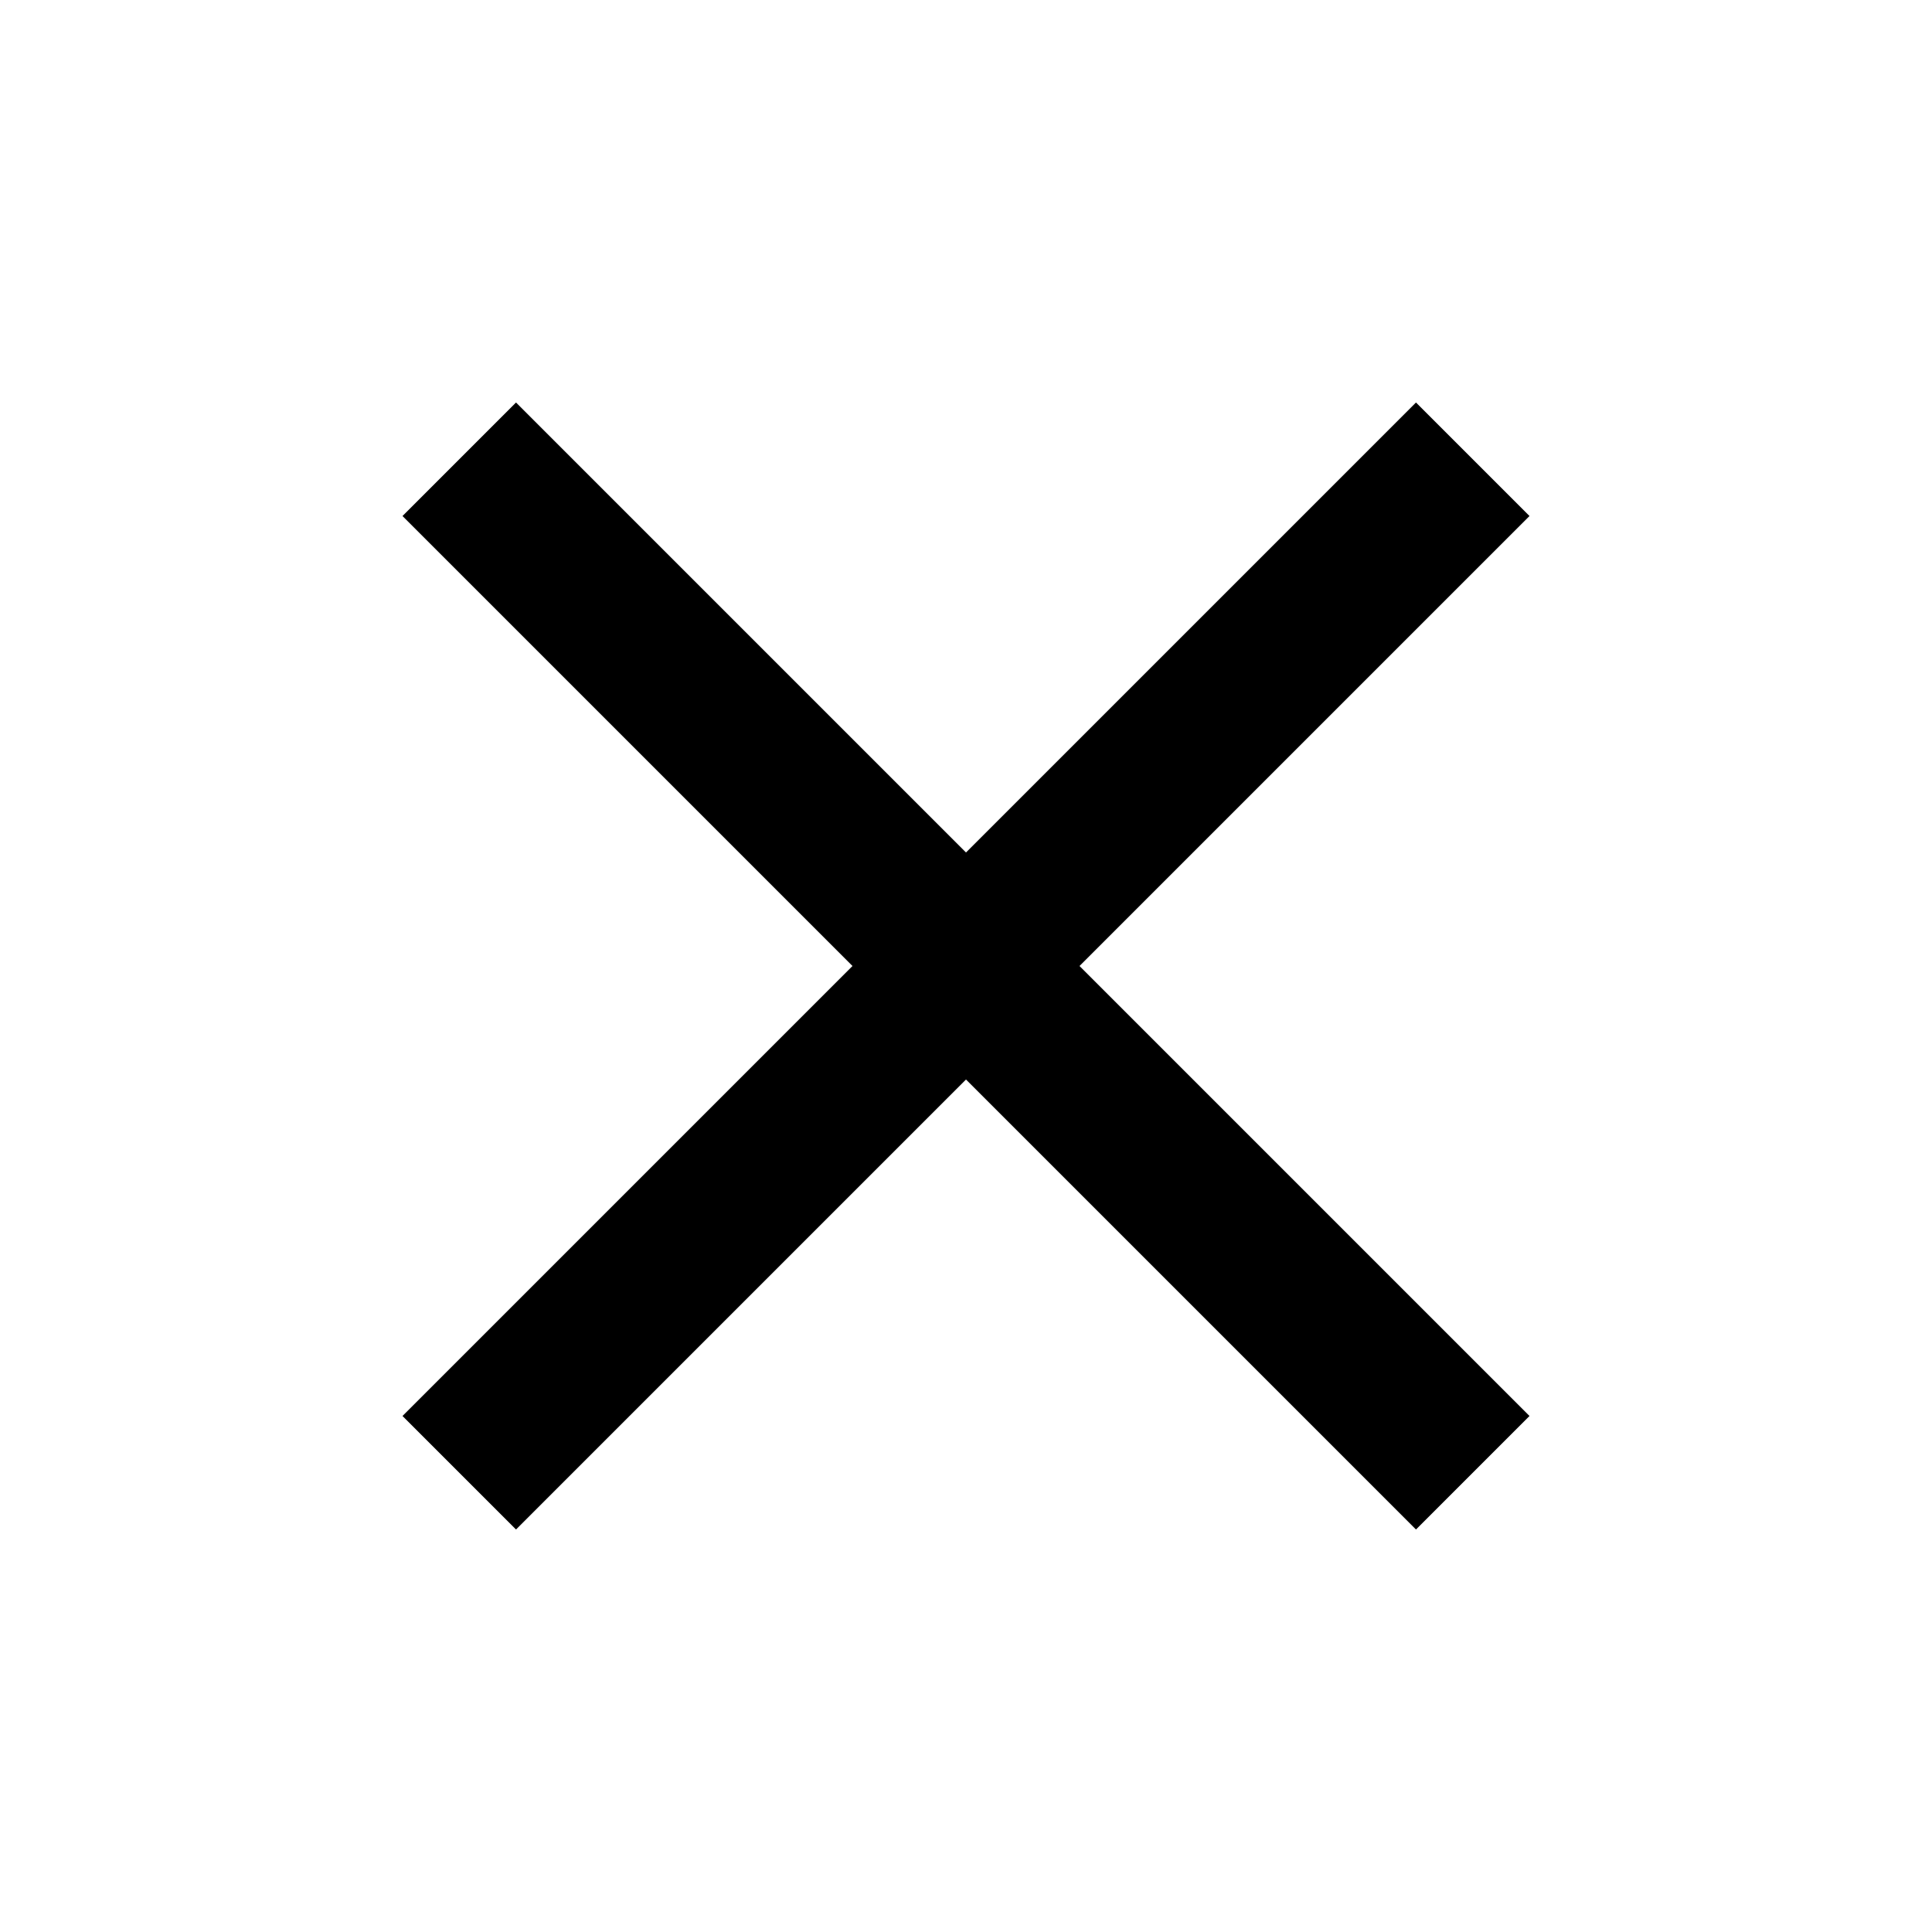
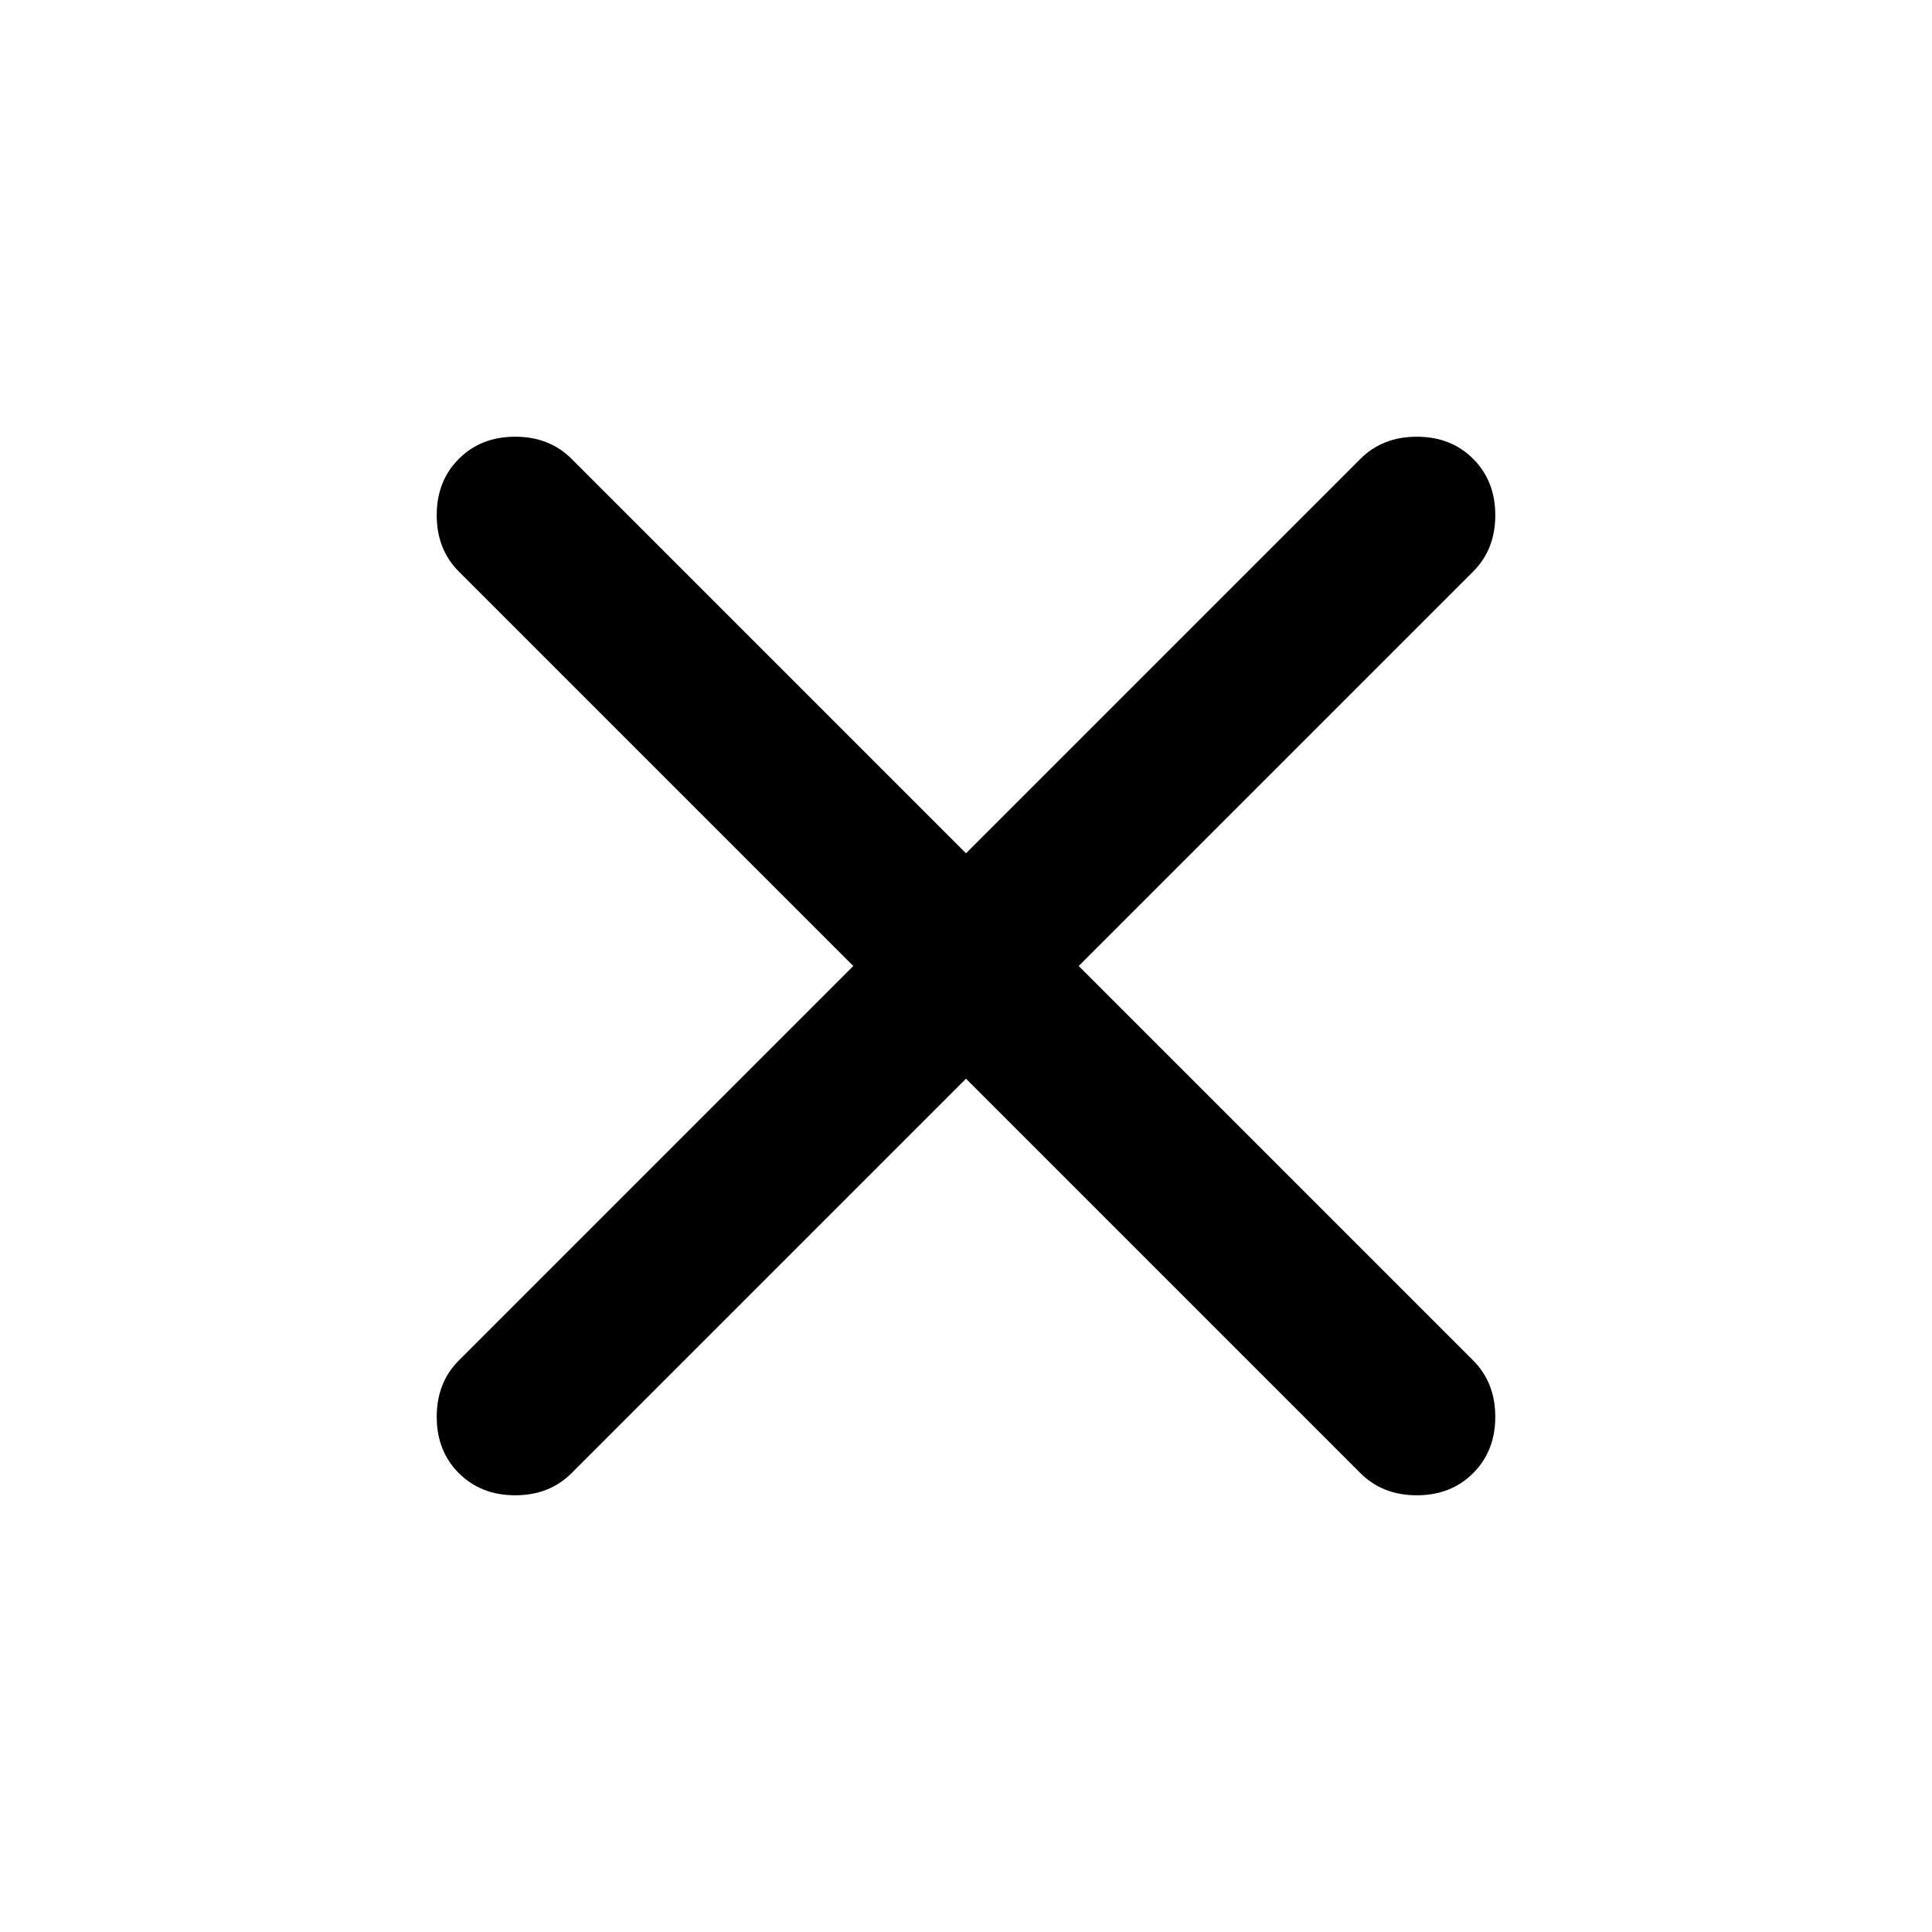
- <svg xmlns="http://www.w3.org/2000/svg" height="24px" viewBox="0 0 24 24" width="24px" fill="currentColor">
-   <path d="M0 0h24v24H0V0z" fill="none" />
-   <path d="M19 6.41L17.59 5 12 10.59 6.41 5 5 6.41 10.59 12 5 17.59 6.41 19 12 13.41 17.59 19 19 17.59 13.41 12 19 6.41z" />
+ <svg xmlns="http://www.w3.org/2000/svg" height="24px" viewBox="0 -960 960 960" width="24px" fill="currentColor">
+   <path d="M480-424 284-228q-11 11-28 11t-28-11q-11-11-11-28t11-28l196-196-196-196q-11-11-11-28t11-28q11-11 28-11t28 11l196 196 196-196q11-11 28-11t28 11q11 11 11 28t-11 28L536-480l196 196q11 11 11 28t-11 28q-11 11-28 11t-28-11L480-424Z" />
</svg>
